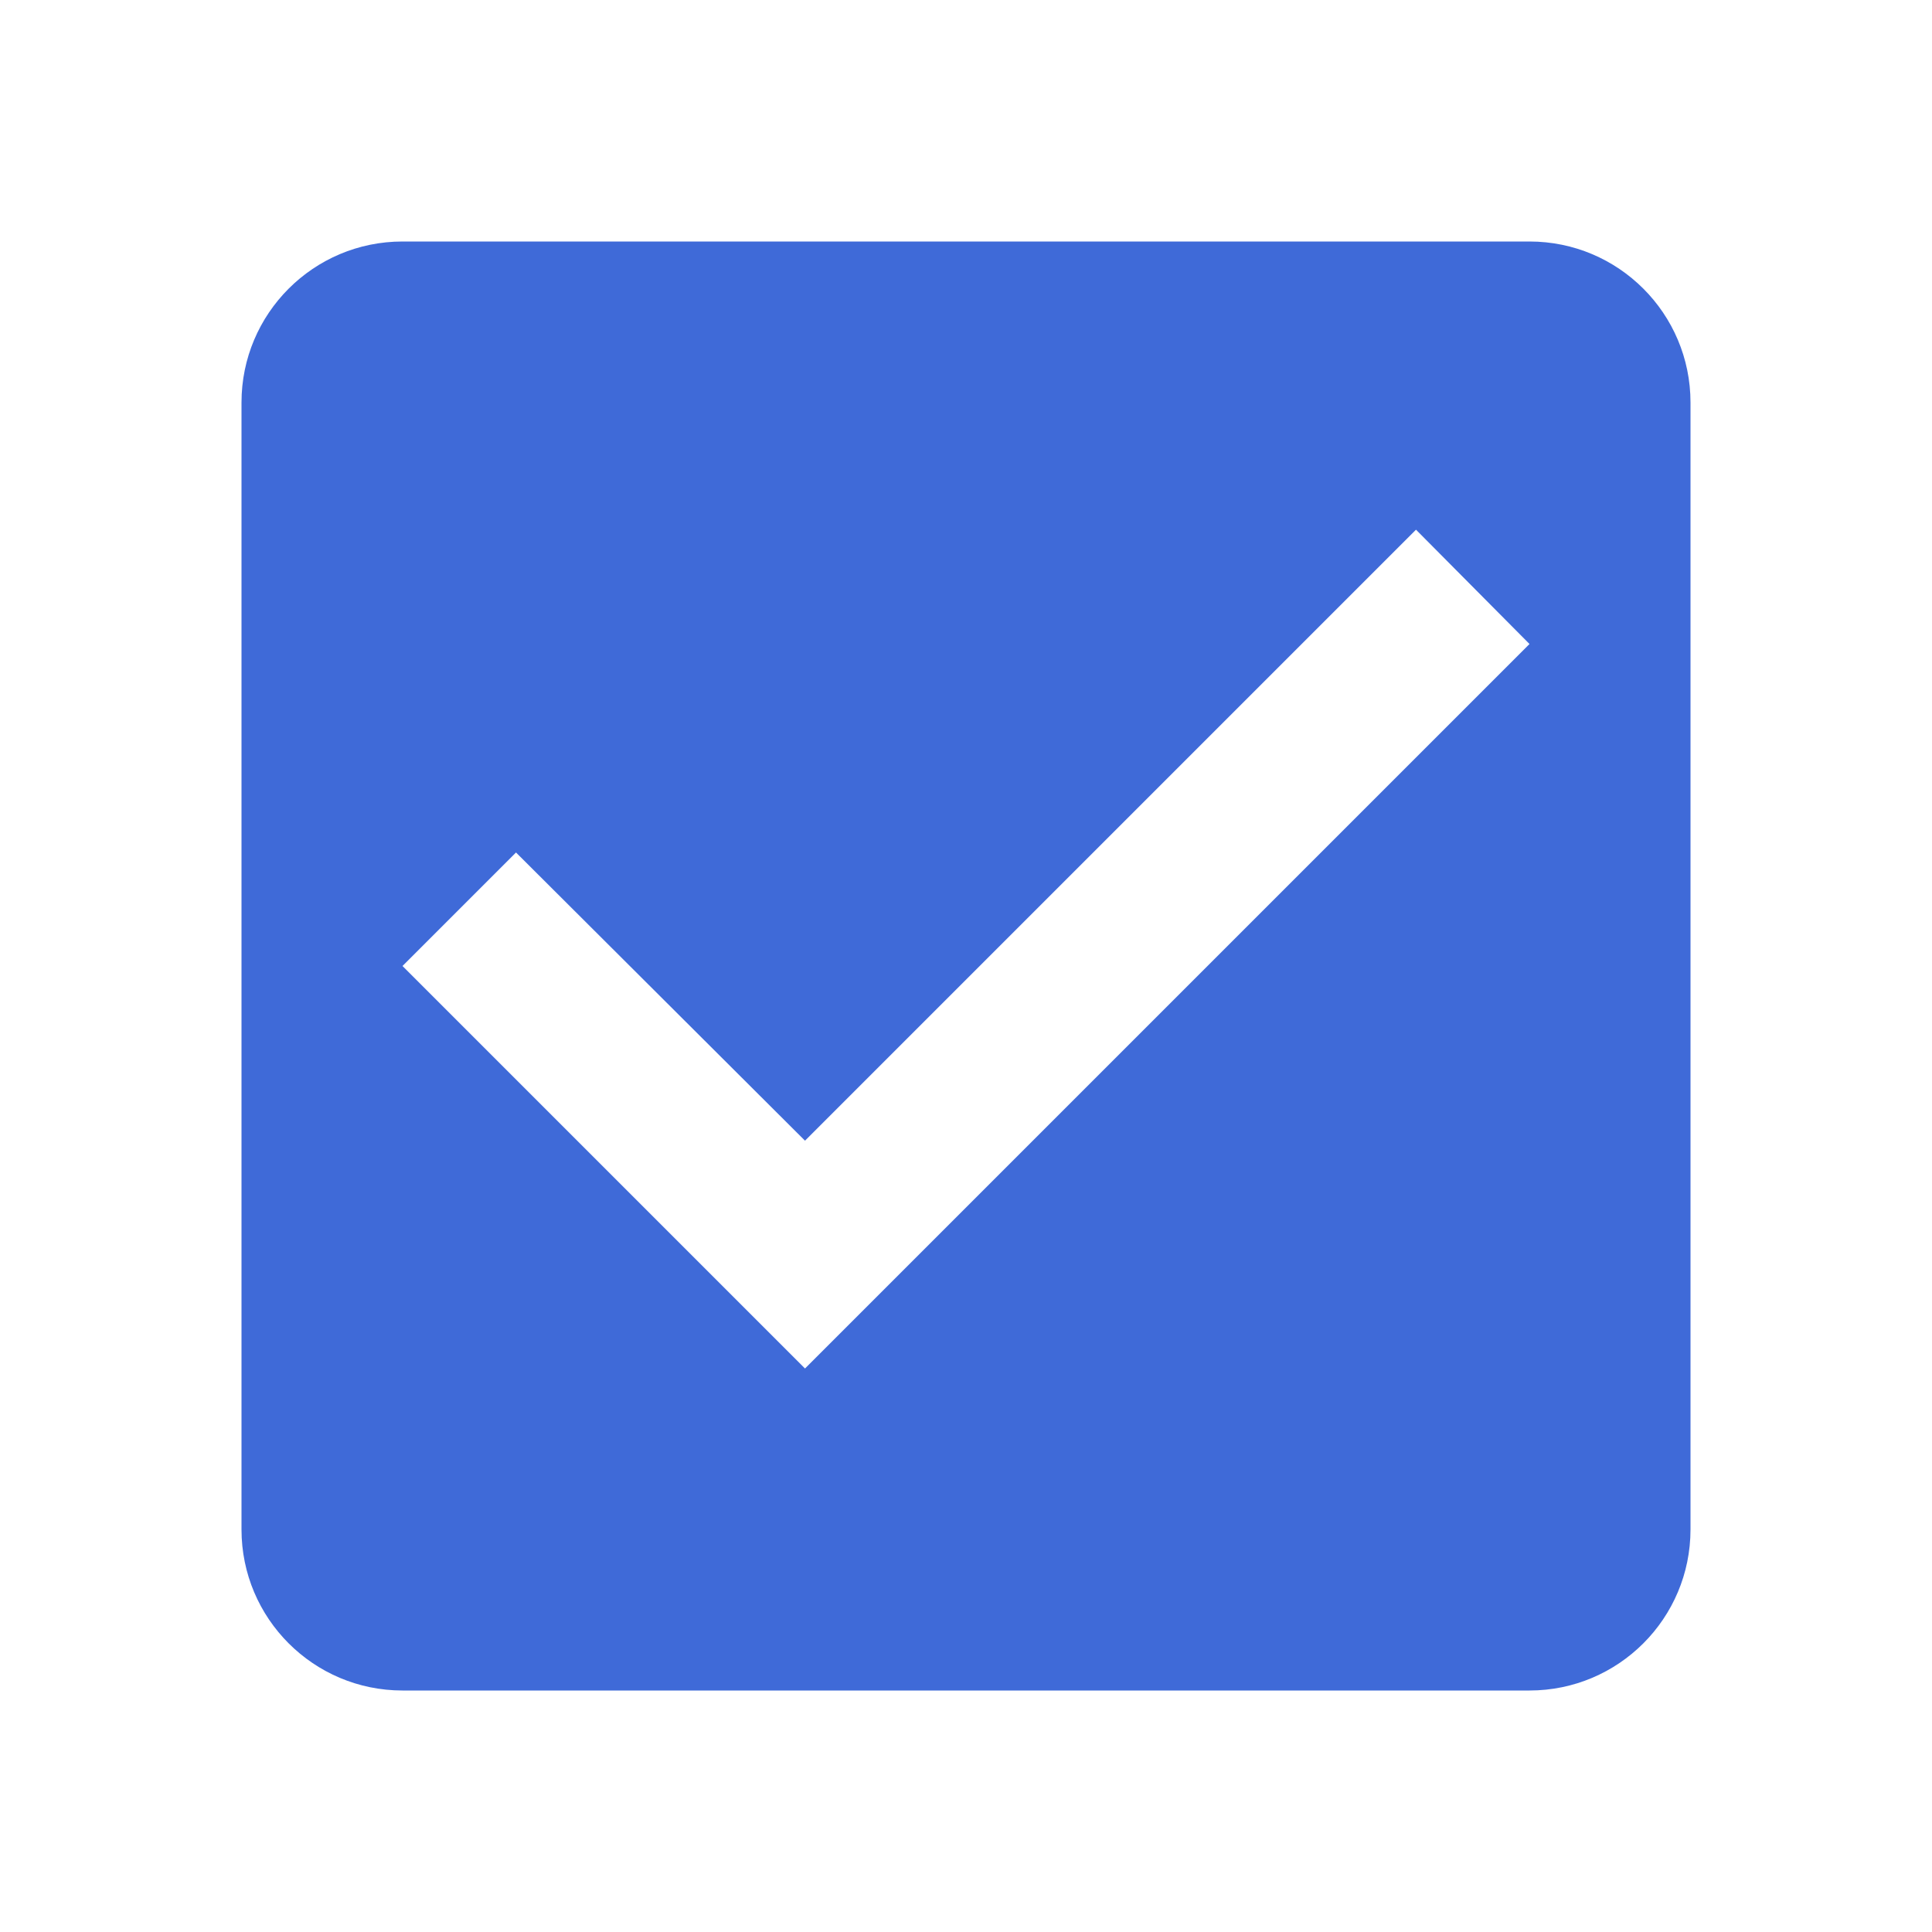
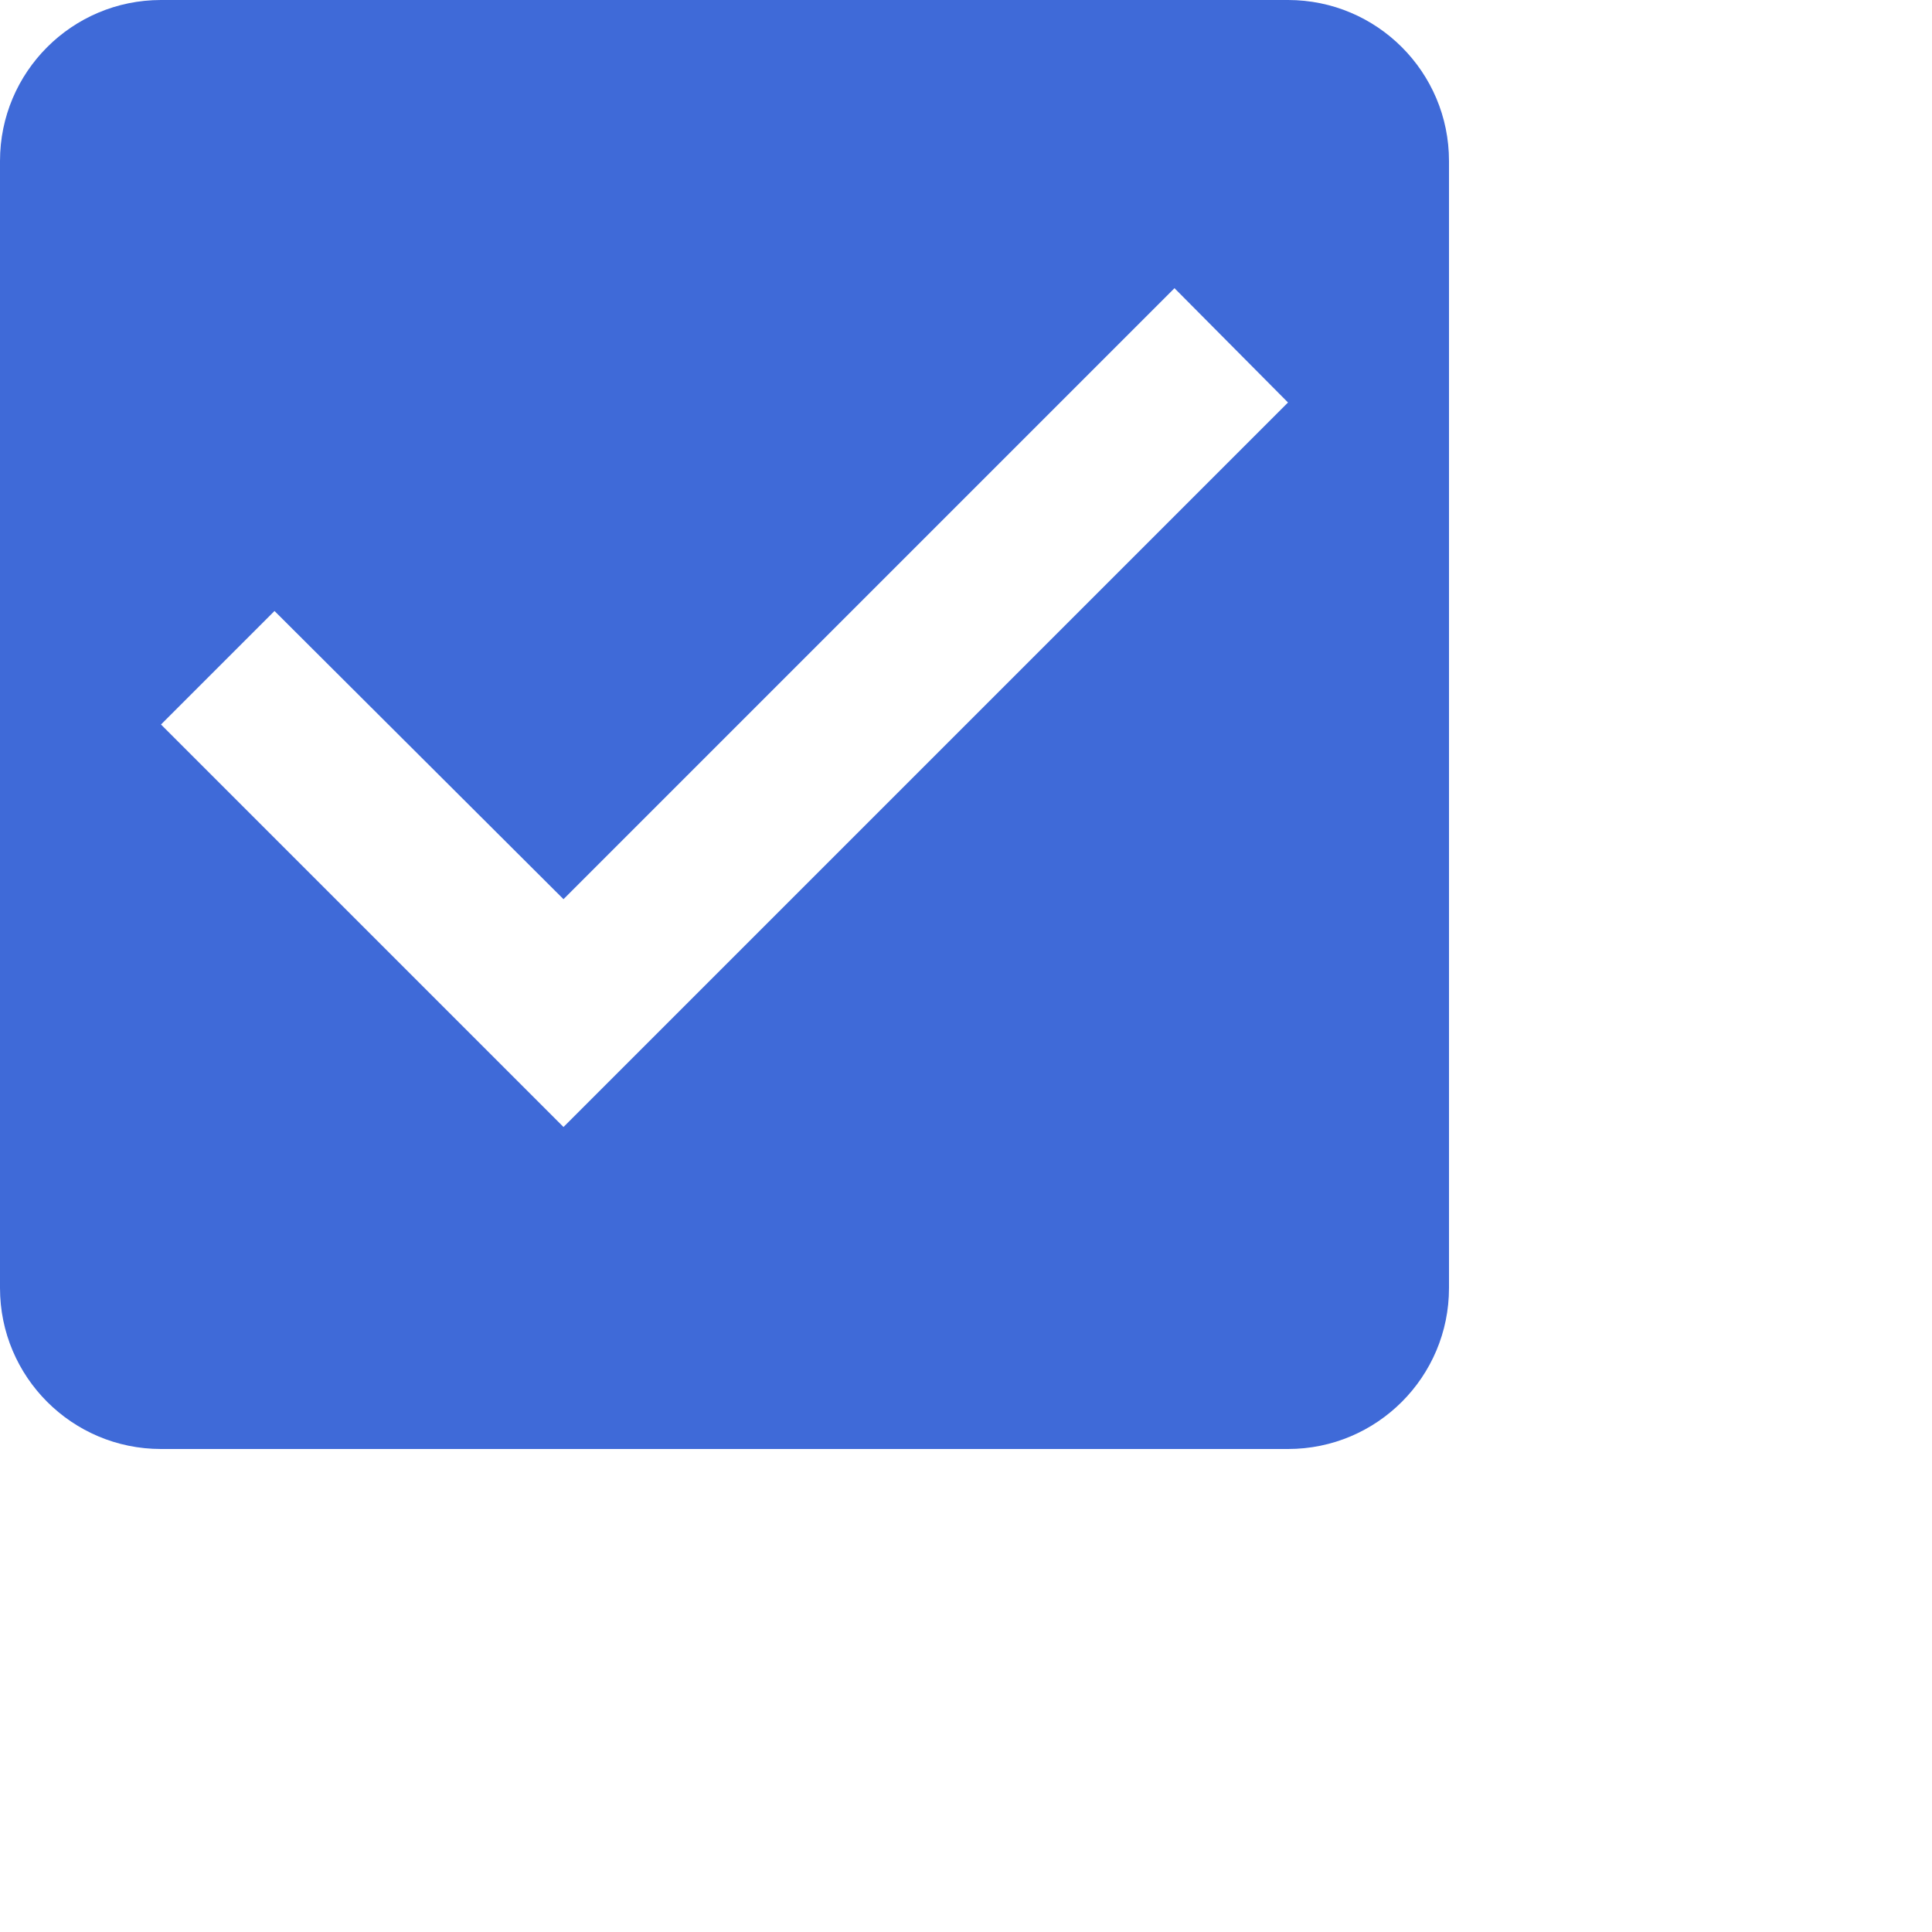
<svg xmlns="http://www.w3.org/2000/svg" width="24" height="24" viewBox="0 0 24 24">
  <path fill="none" d="M0 0H24V24H0z" />
-   <path fill="#3f6ad8" d="M16 18H2a2 2 0 0 1-2-2V2a2 2 0 0 1 2-2h14a2 2 0 0 1 2 2v14a2 2 0 0 1-2 2zM3.41 7.59L2 9l5 5 9-9-1.41-1.42L7 11.17 3.41 7.59z" transform="translate(3 3)" />
+   <path fill="#3f6ad8" d="M16 18H2a2 2 0 0 1-2-2V2a2 2 0 0 1 2-2h14a2 2 0 0 1 2 2v14a2 2 0 0 1-2 2zM3.41 7.59L2 9l5 5 9-9-1.41-1.42L7 11.17 3.41 7.59z" transform="translate(0 0)" />
</svg>
